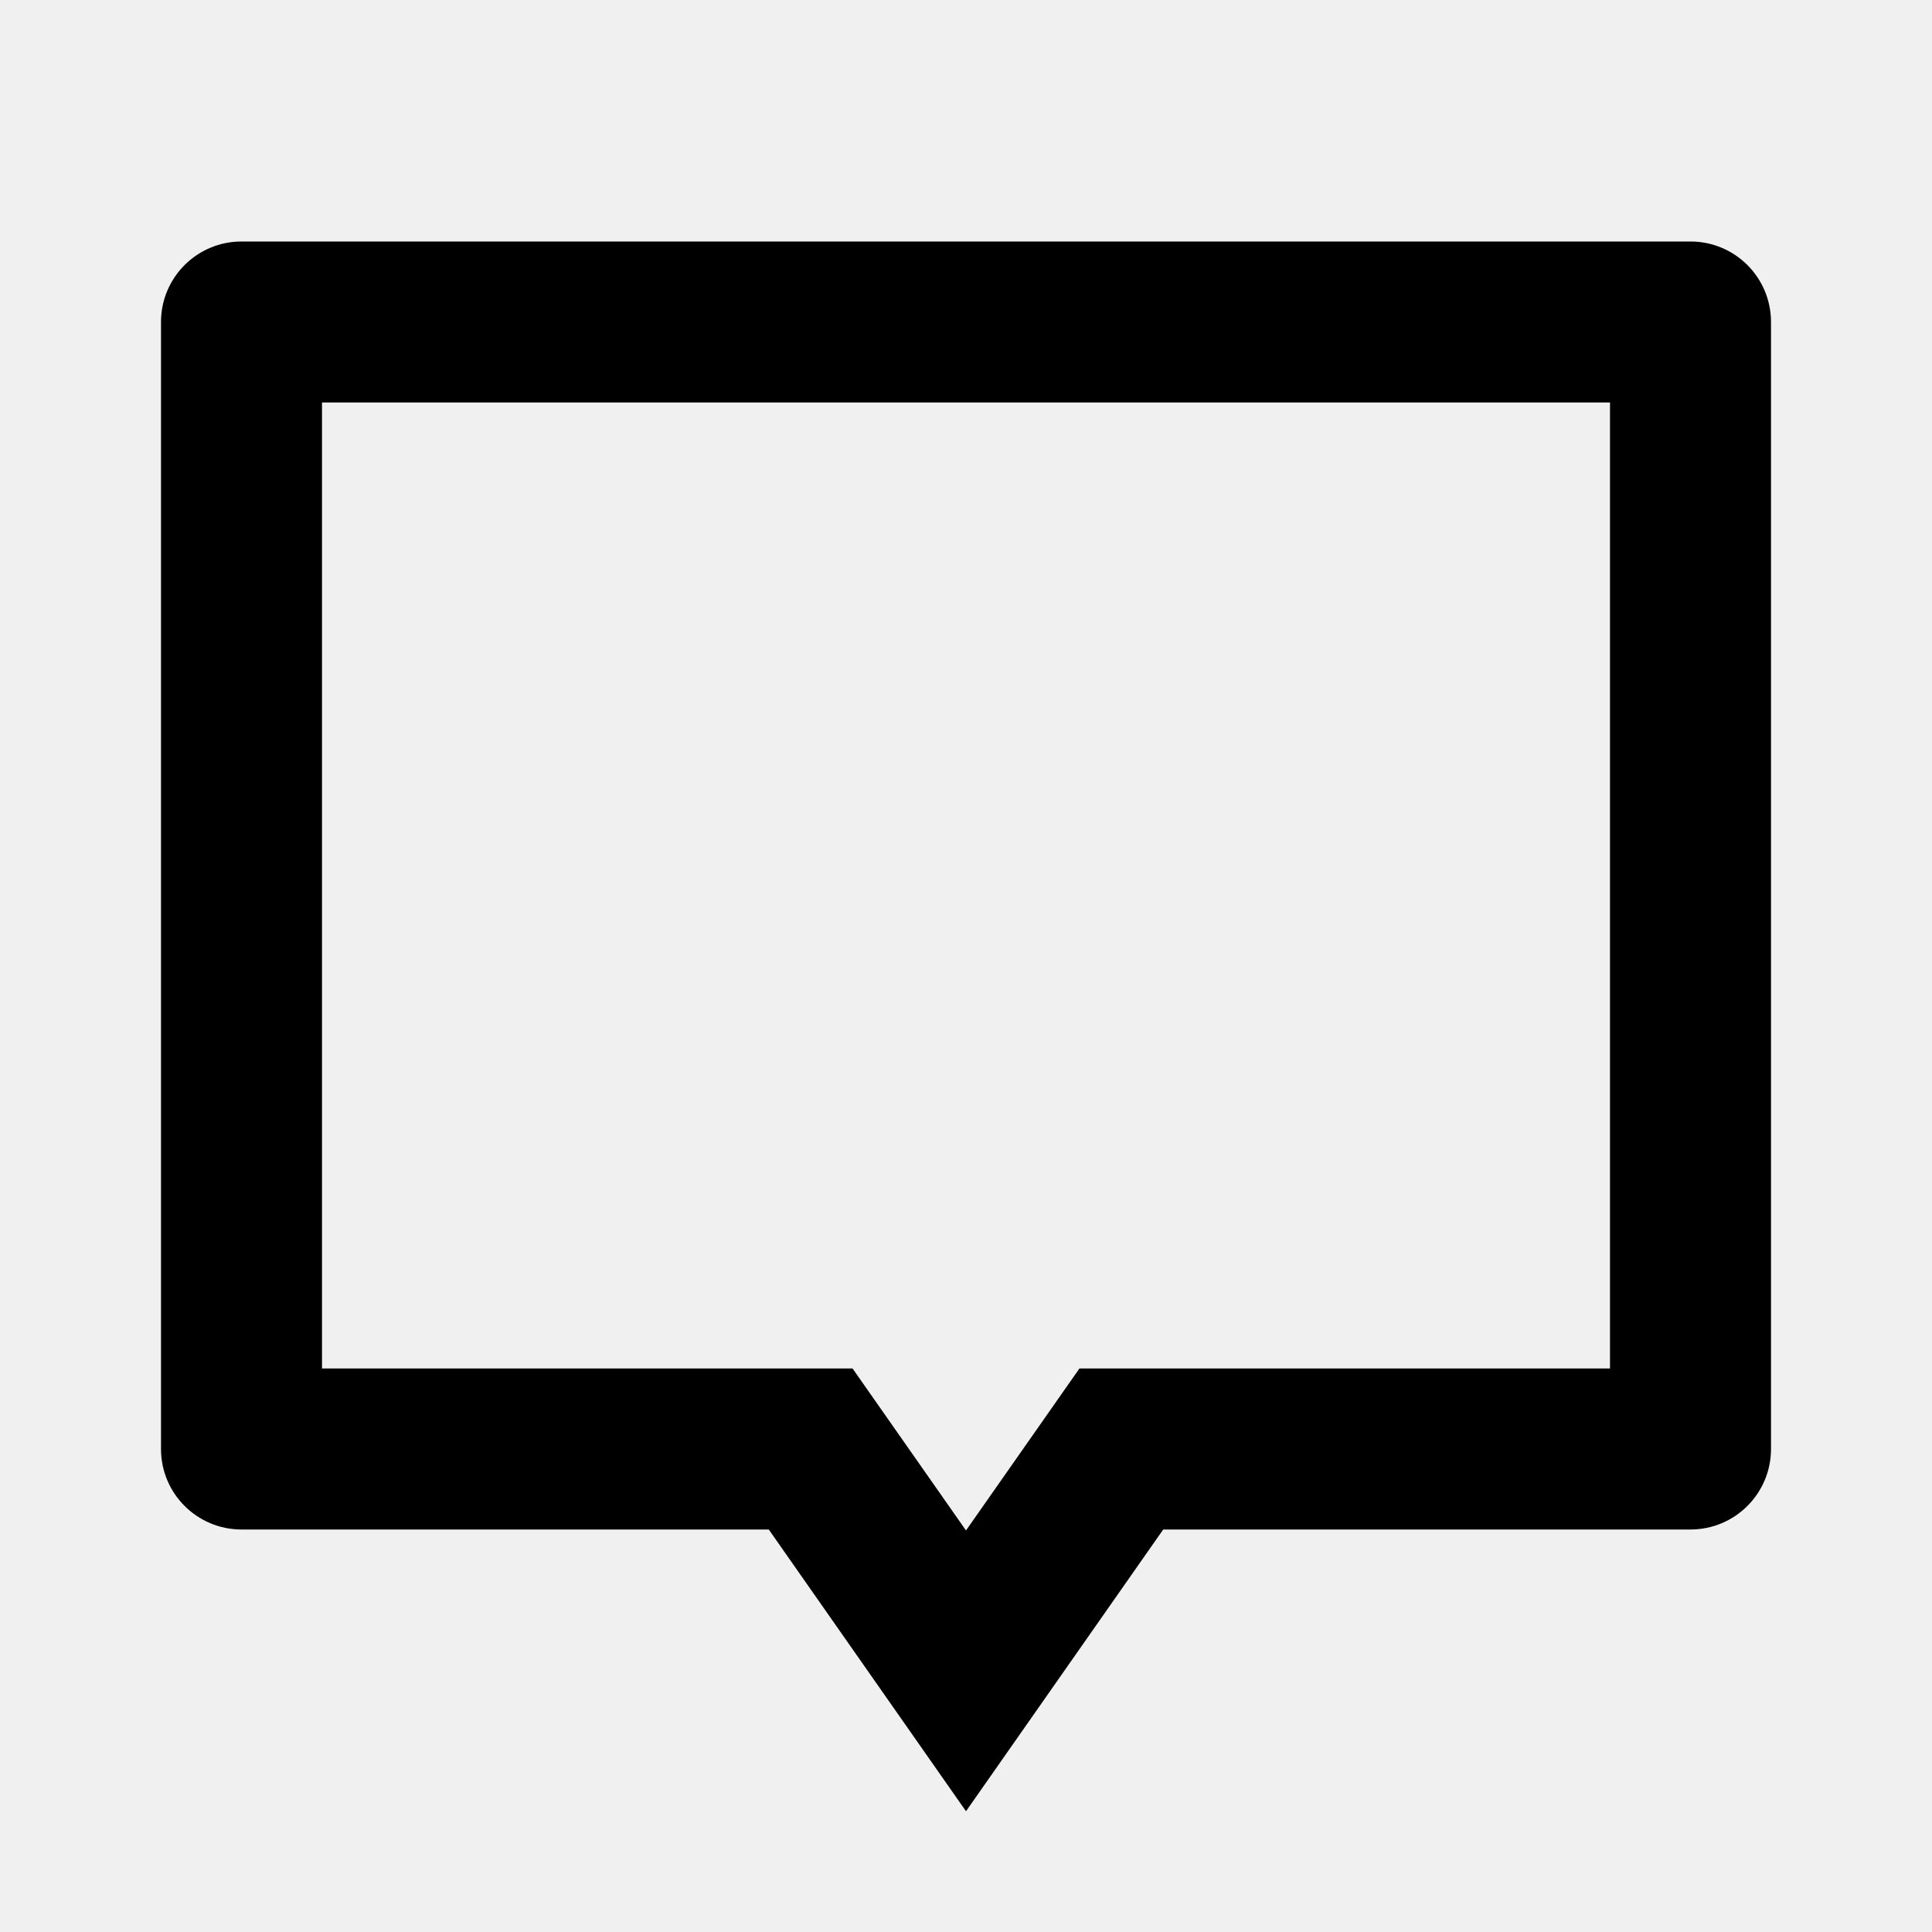
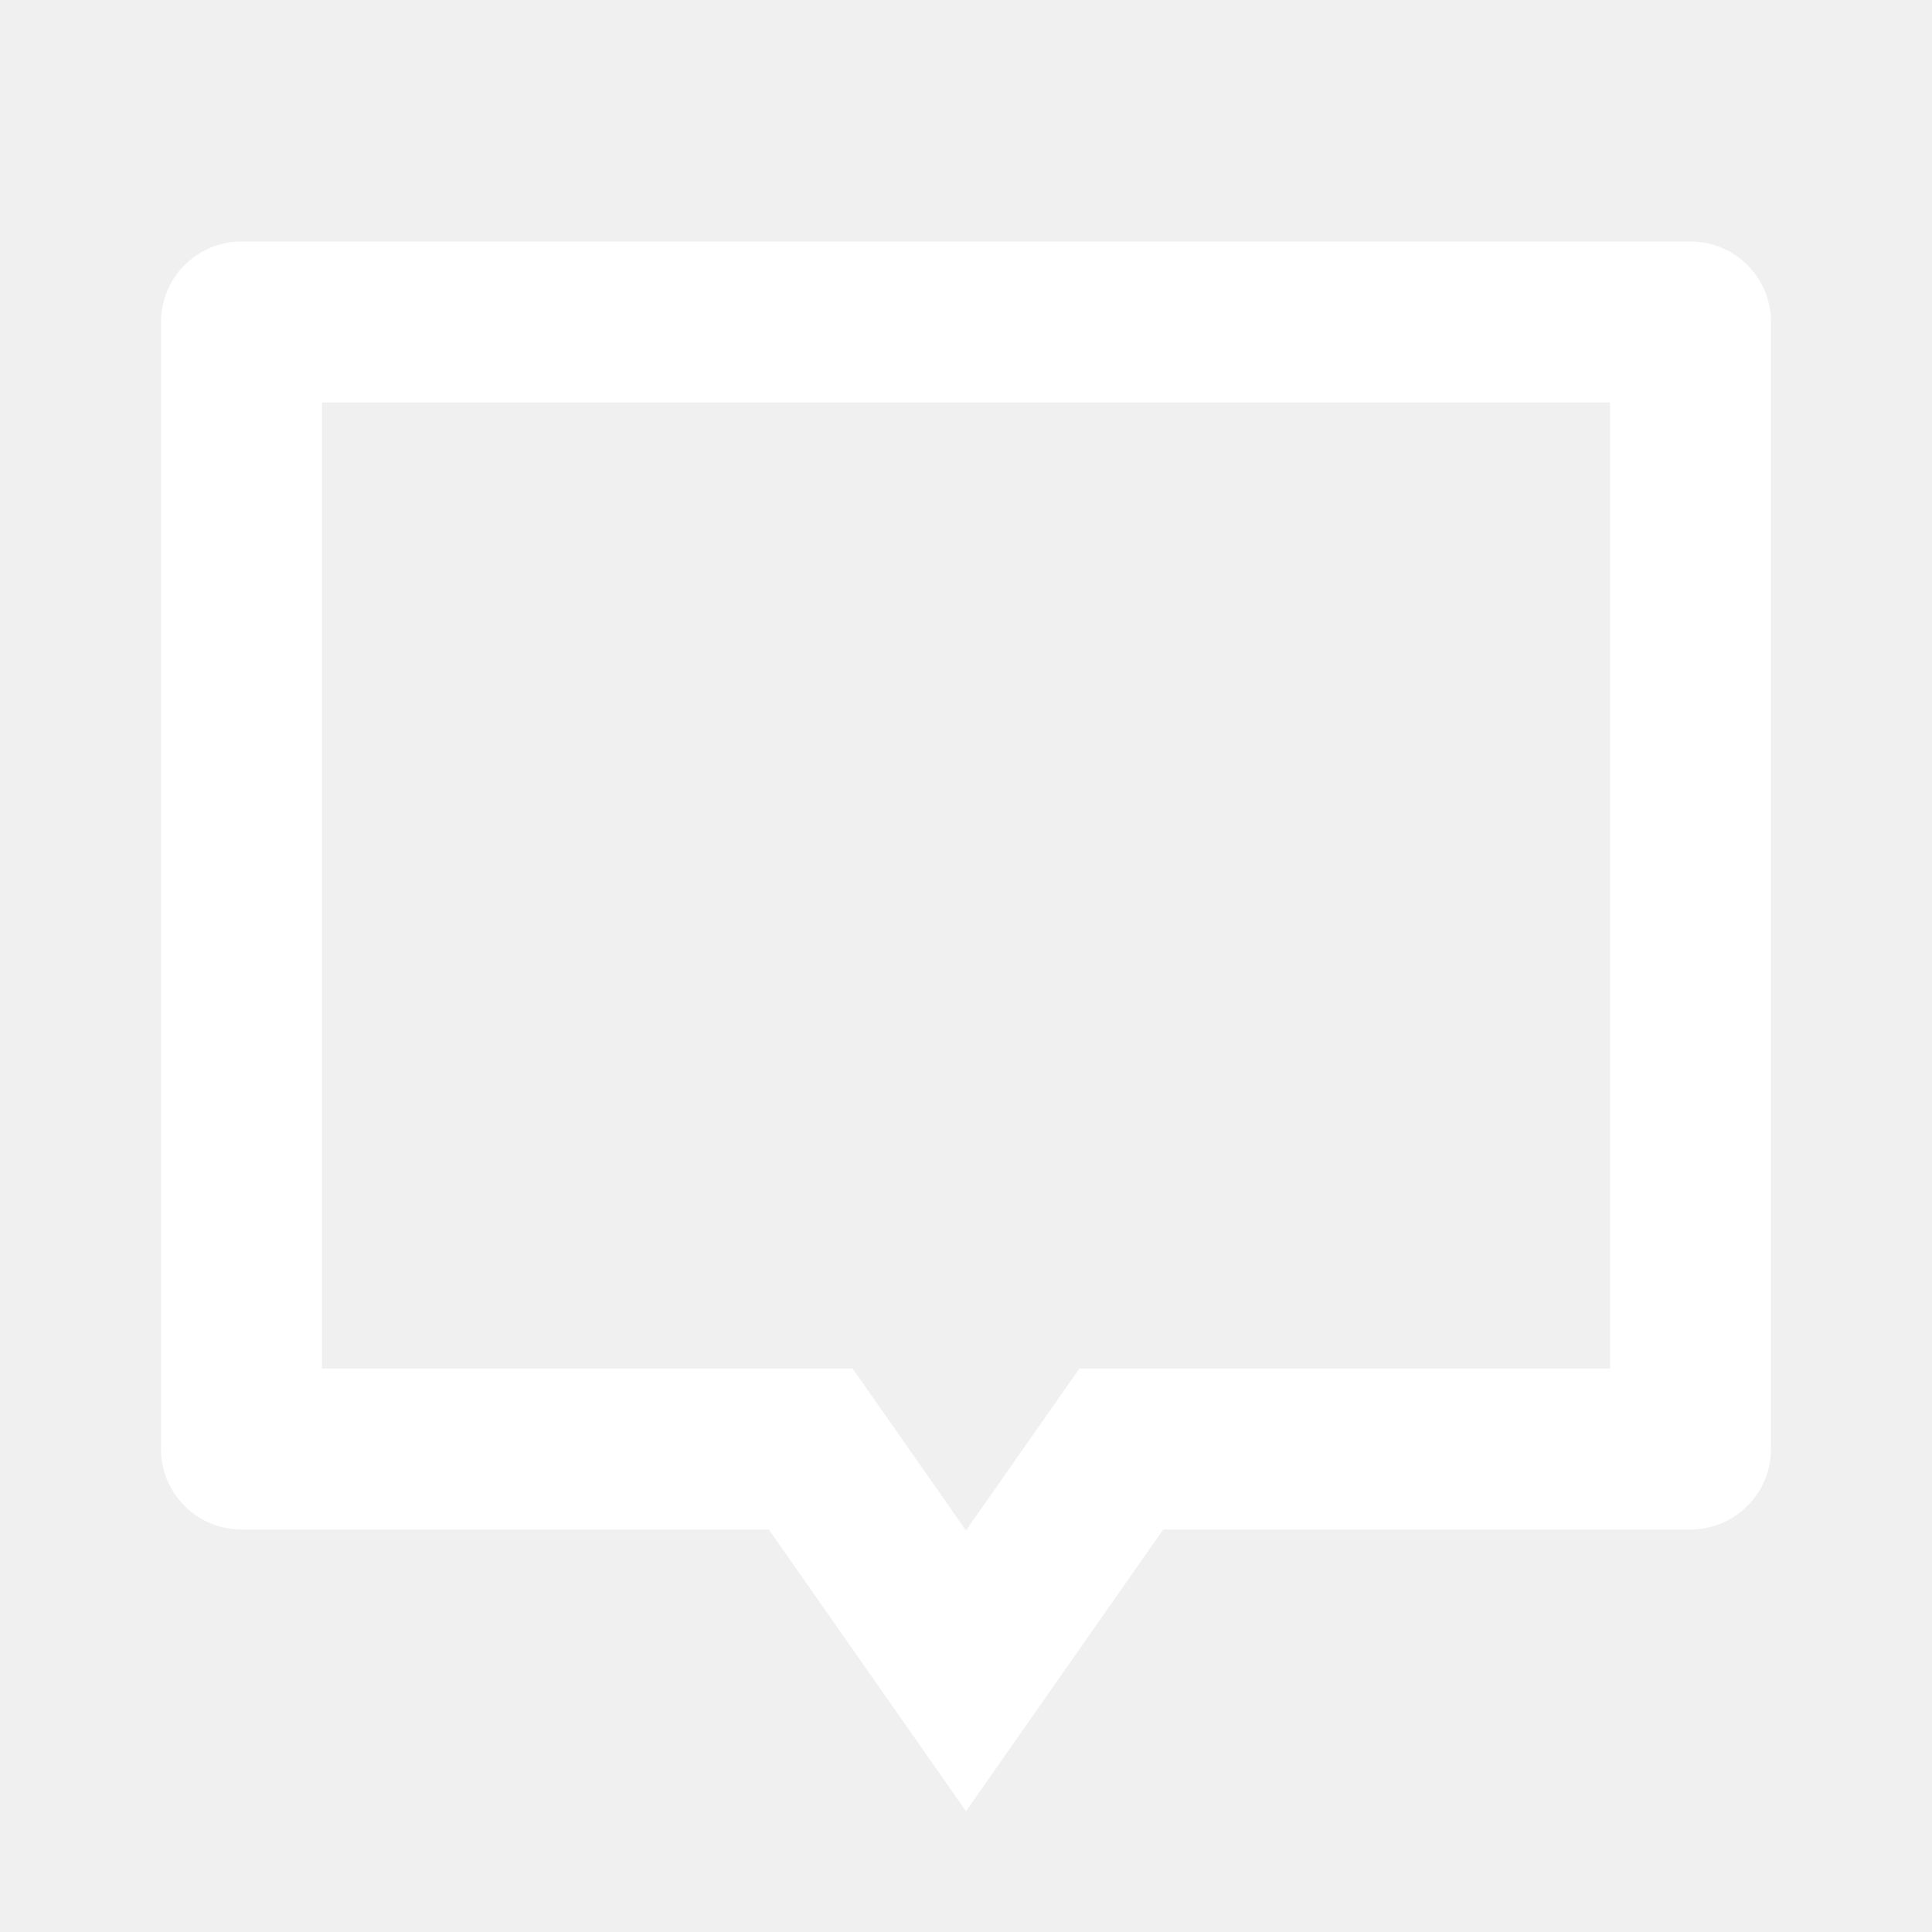
- <svg xmlns="http://www.w3.org/2000/svg" viewBox="0 0 24 24" width="24" height="24">
-   <path fill="none" d="M0 0h24v24H0z" />
-   <path d="M14.45 19L12 22.5 9.55 19H3a1 1 0 0 1-1-1V4a1 1 0 0 1 1-1h18a1 1 0 0 1 1 1v14a1 1 0 0 1-1 1h-6.55zm-1.041-2H20V5H4v12h6.591L12 19.012 13.409 17z" />
+ <svg xmlns="http://www.w3.org/2000/svg" viewBox="0 0 24 24" width="24" height="24" version="1.1" id="svg6">
+   <defs id="defs10" />
+   <path fill="none" d="M0 0h24v24H0z" id="path2" />
+   <path d="M14.45 19L12 22.5 9.55 19H3a1 1 0 0 1-1-1V4a1 1 0 0 1 1-1h18a1 1 0 0 1 1 1v14a1 1 0 0 1-1 1h-6.55zm-1.041-2H20V5H4v12h6.591L12 19.012 13.409 17z" id="path4" style="fill:#ffffff;fill-opacity:1" />
</svg>
